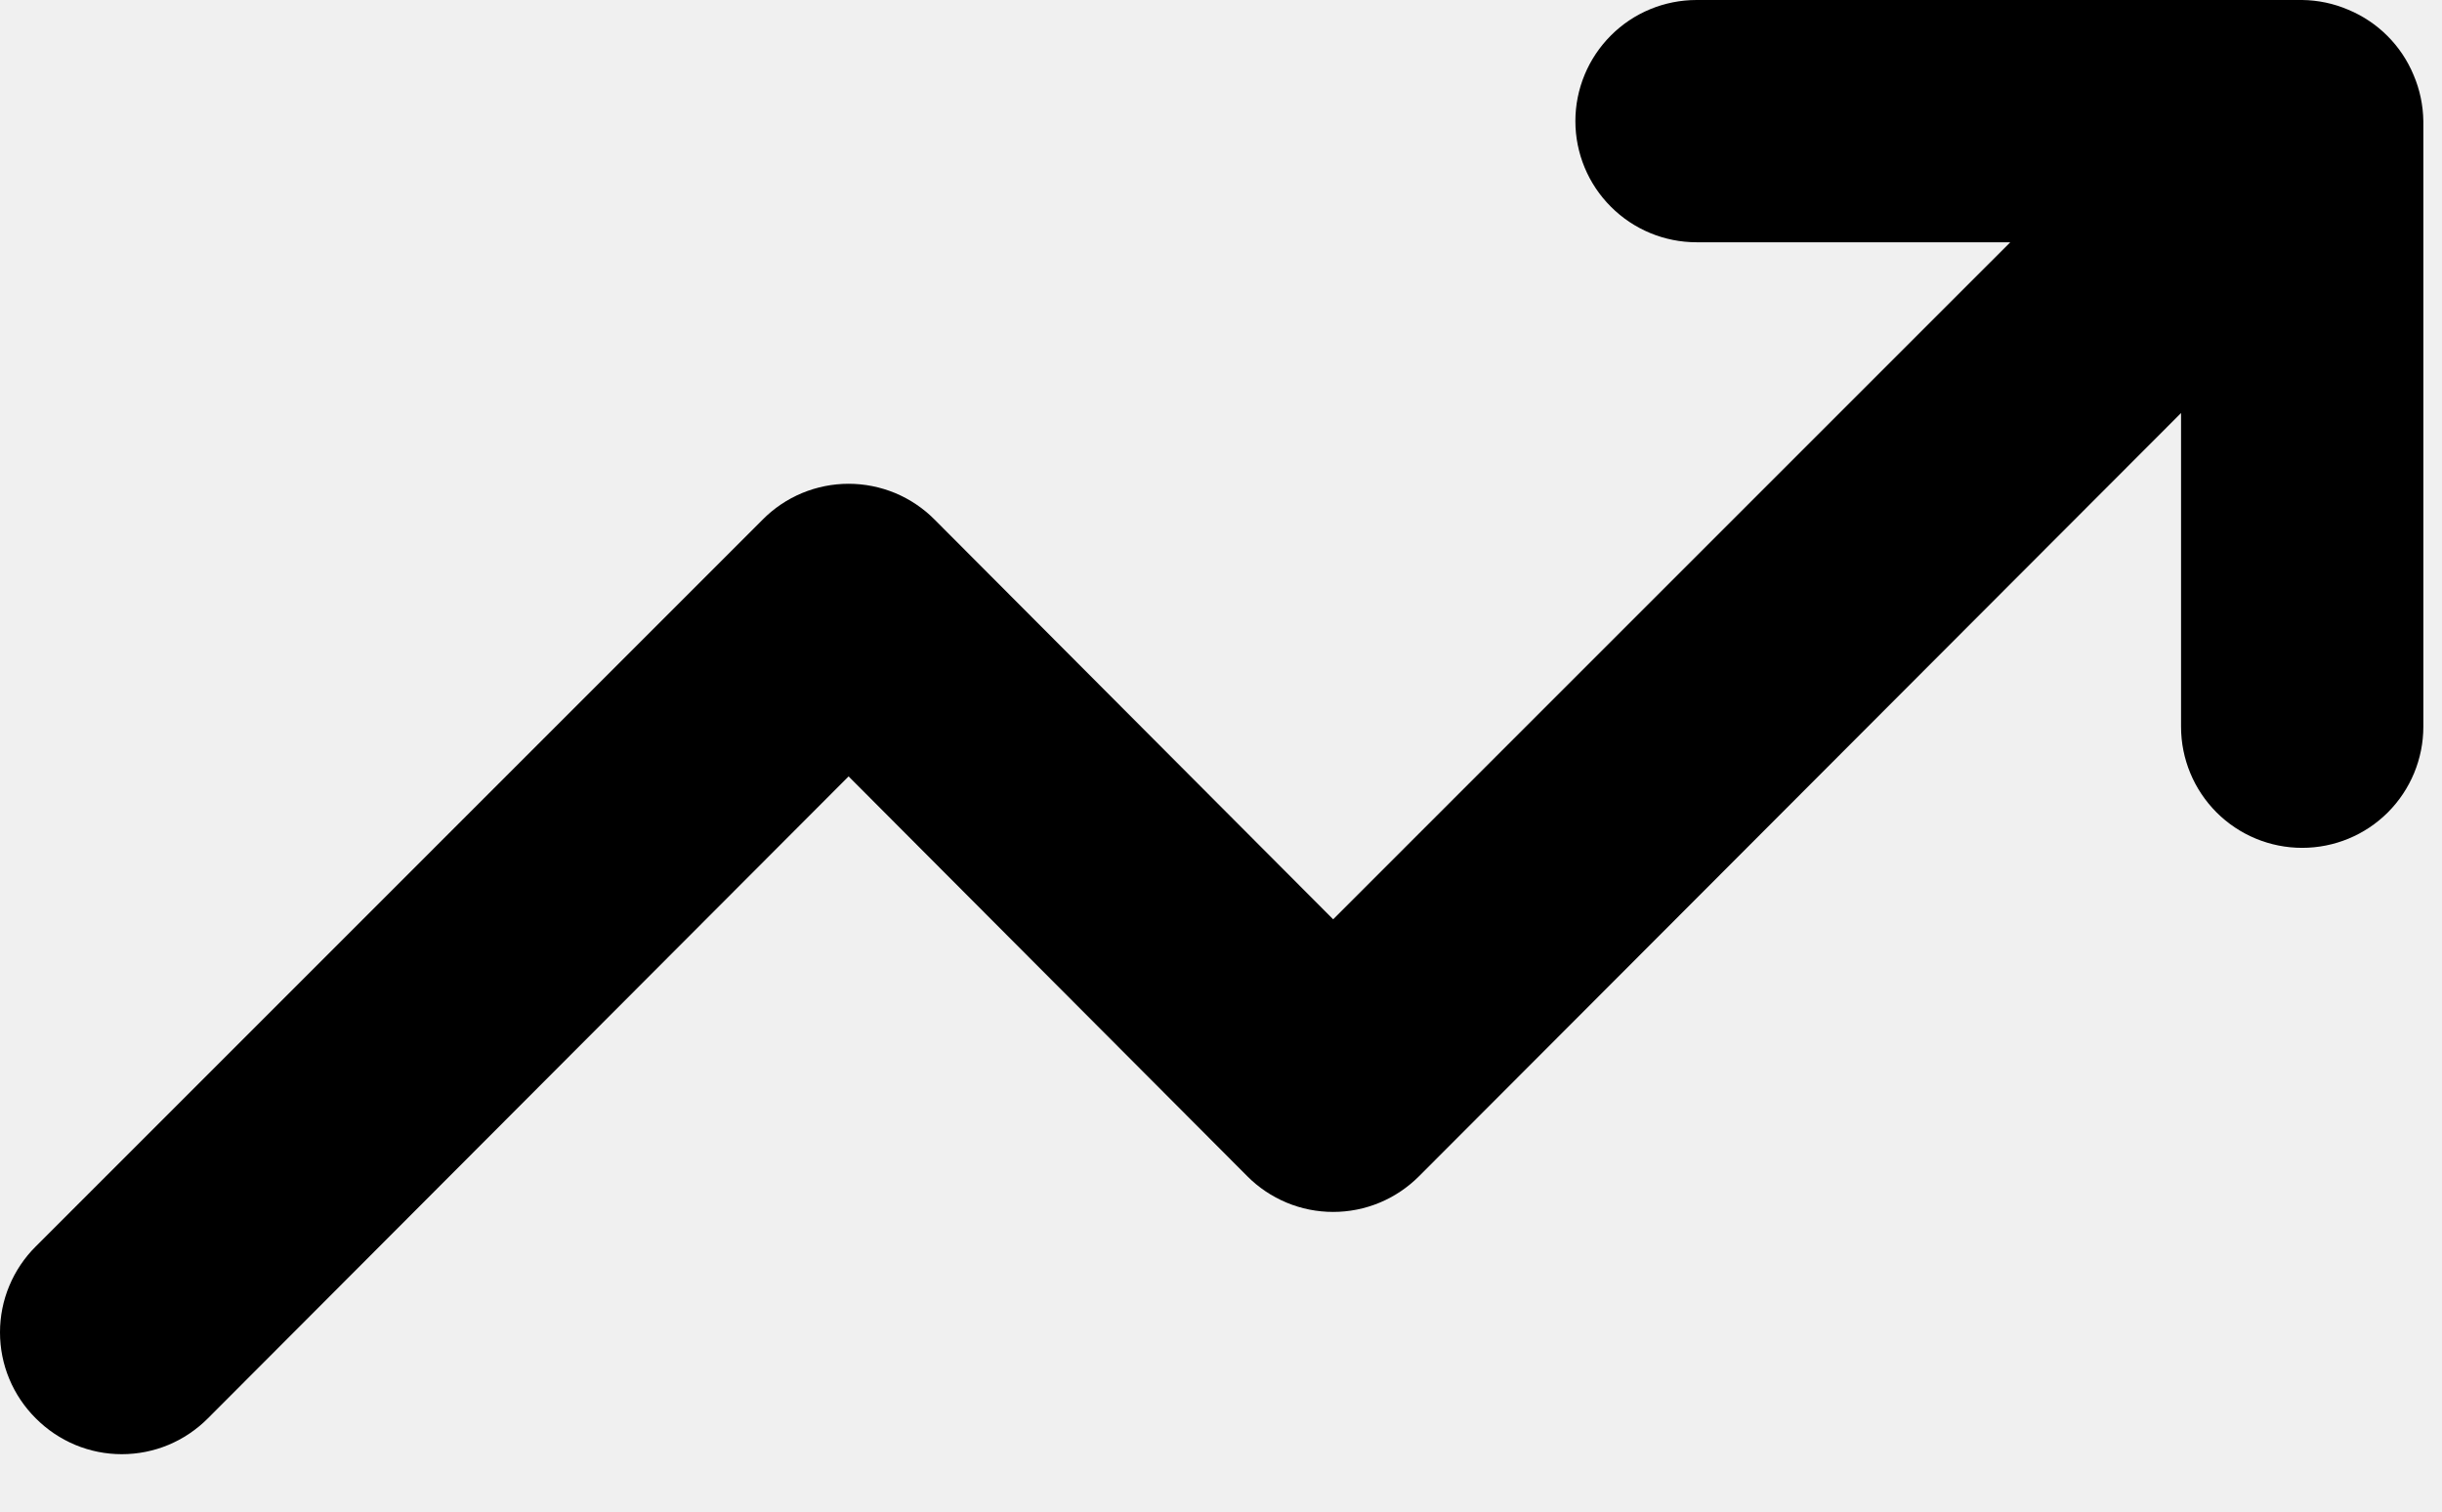
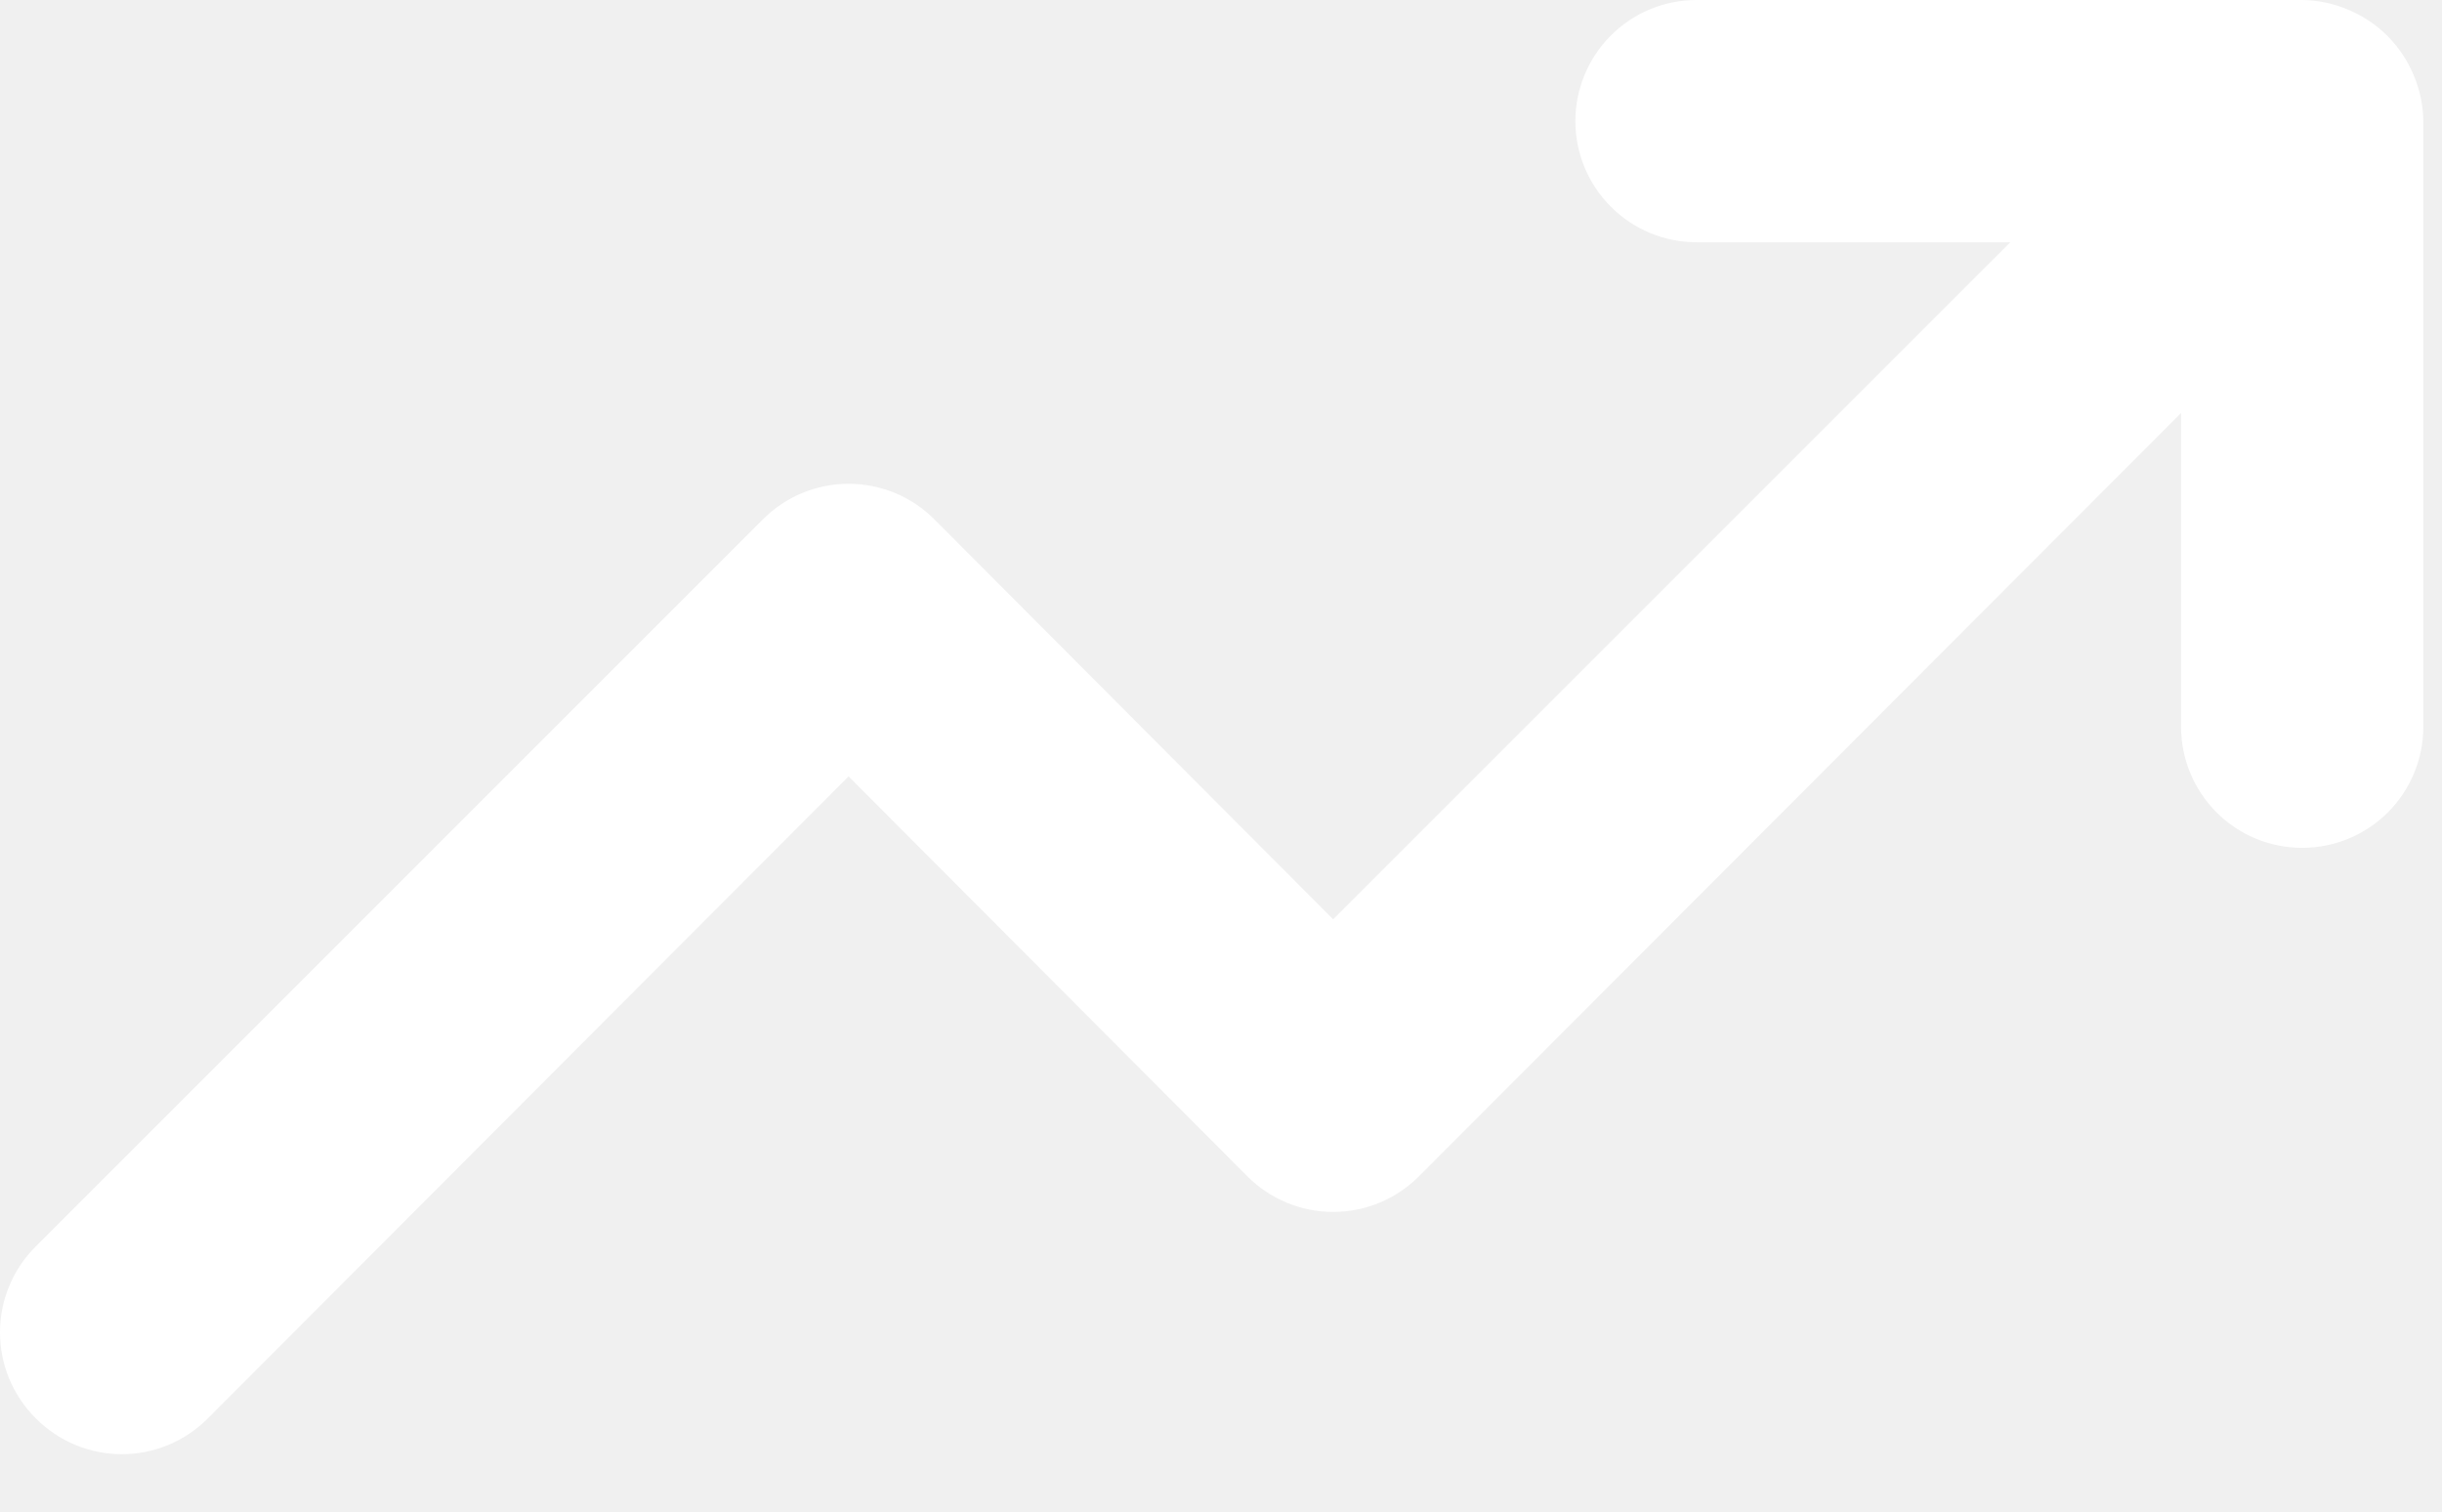
<svg xmlns="http://www.w3.org/2000/svg" width="42" height="26" viewBox="0 0 42 26" fill="none">
-   <path d="M41.512 1.292C41.301 0.783 40.896 0.378 40.387 0.167C40.137 0.06 39.868 0.003 39.595 0H29.179C28.626 0 28.096 0.219 27.706 0.61C27.315 1.001 27.095 1.531 27.095 2.083C27.095 2.636 27.315 3.166 27.706 3.556C28.096 3.947 28.626 4.167 29.179 4.167H34.575L22.929 15.812L16.075 8.938C15.881 8.742 15.65 8.587 15.397 8.481C15.143 8.376 14.87 8.321 14.595 8.321C14.32 8.321 14.048 8.376 13.794 8.481C13.54 8.587 13.31 8.742 13.116 8.938L0.616 21.438C0.421 21.631 0.266 21.862 0.16 22.116C0.054 22.369 0 22.642 0 22.917C0 23.192 0.054 23.464 0.16 23.718C0.266 23.972 0.421 24.202 0.616 24.396C0.81 24.591 1.04 24.746 1.294 24.852C1.548 24.958 1.82 25.012 2.095 25.012C2.37 25.012 2.643 24.958 2.897 24.852C3.15 24.746 3.381 24.591 3.575 24.396L14.595 13.354L21.45 20.229C21.643 20.424 21.874 20.579 22.128 20.685C22.381 20.791 22.654 20.845 22.929 20.845C23.204 20.845 23.476 20.791 23.73 20.685C23.984 20.579 24.214 20.424 24.408 20.229L37.512 7.104V12.5C37.512 13.053 37.732 13.582 38.122 13.973C38.513 14.364 39.043 14.583 39.595 14.583C40.148 14.583 40.678 14.364 41.069 13.973C41.459 13.582 41.679 13.053 41.679 12.5V2.083C41.675 1.811 41.619 1.542 41.512 1.292Z" fill="black" />
+   <path d="M41.512 1.292C41.301 0.783 40.896 0.378 40.387 0.167C40.137 0.06 39.868 0.003 39.595 0H29.179C28.626 0 28.096 0.219 27.706 0.61C27.315 1.001 27.095 1.531 27.095 2.083C27.095 2.636 27.315 3.166 27.706 3.556C28.096 3.947 28.626 4.167 29.179 4.167H34.575L22.929 15.812L16.075 8.938C15.881 8.742 15.65 8.587 15.397 8.481C15.143 8.376 14.87 8.321 14.595 8.321C14.32 8.321 14.048 8.376 13.794 8.481C13.54 8.587 13.31 8.742 13.116 8.938L0.616 21.438C0.421 21.631 0.266 21.862 0.16 22.116C0.054 22.369 0 22.642 0 22.917C0 23.192 0.054 23.464 0.16 23.718C0.266 23.972 0.421 24.202 0.616 24.396C0.81 24.591 1.04 24.746 1.294 24.852C1.548 24.958 1.82 25.012 2.095 25.012C2.37 25.012 2.643 24.958 2.897 24.852C3.15 24.746 3.381 24.591 3.575 24.396L14.595 13.354L21.45 20.229C21.643 20.424 21.874 20.579 22.128 20.685C22.381 20.791 22.654 20.845 22.929 20.845C23.204 20.845 23.476 20.791 23.73 20.685C23.984 20.579 24.214 20.424 24.408 20.229L37.512 7.104V12.5C37.512 13.053 37.732 13.582 38.122 13.973C38.513 14.364 39.043 14.583 39.595 14.583C40.148 14.583 40.678 14.364 41.069 13.973C41.459 13.582 41.679 13.053 41.679 12.5V2.083C41.675 1.811 41.619 1.542 41.512 1.292Z" fill="white" />
</svg>
